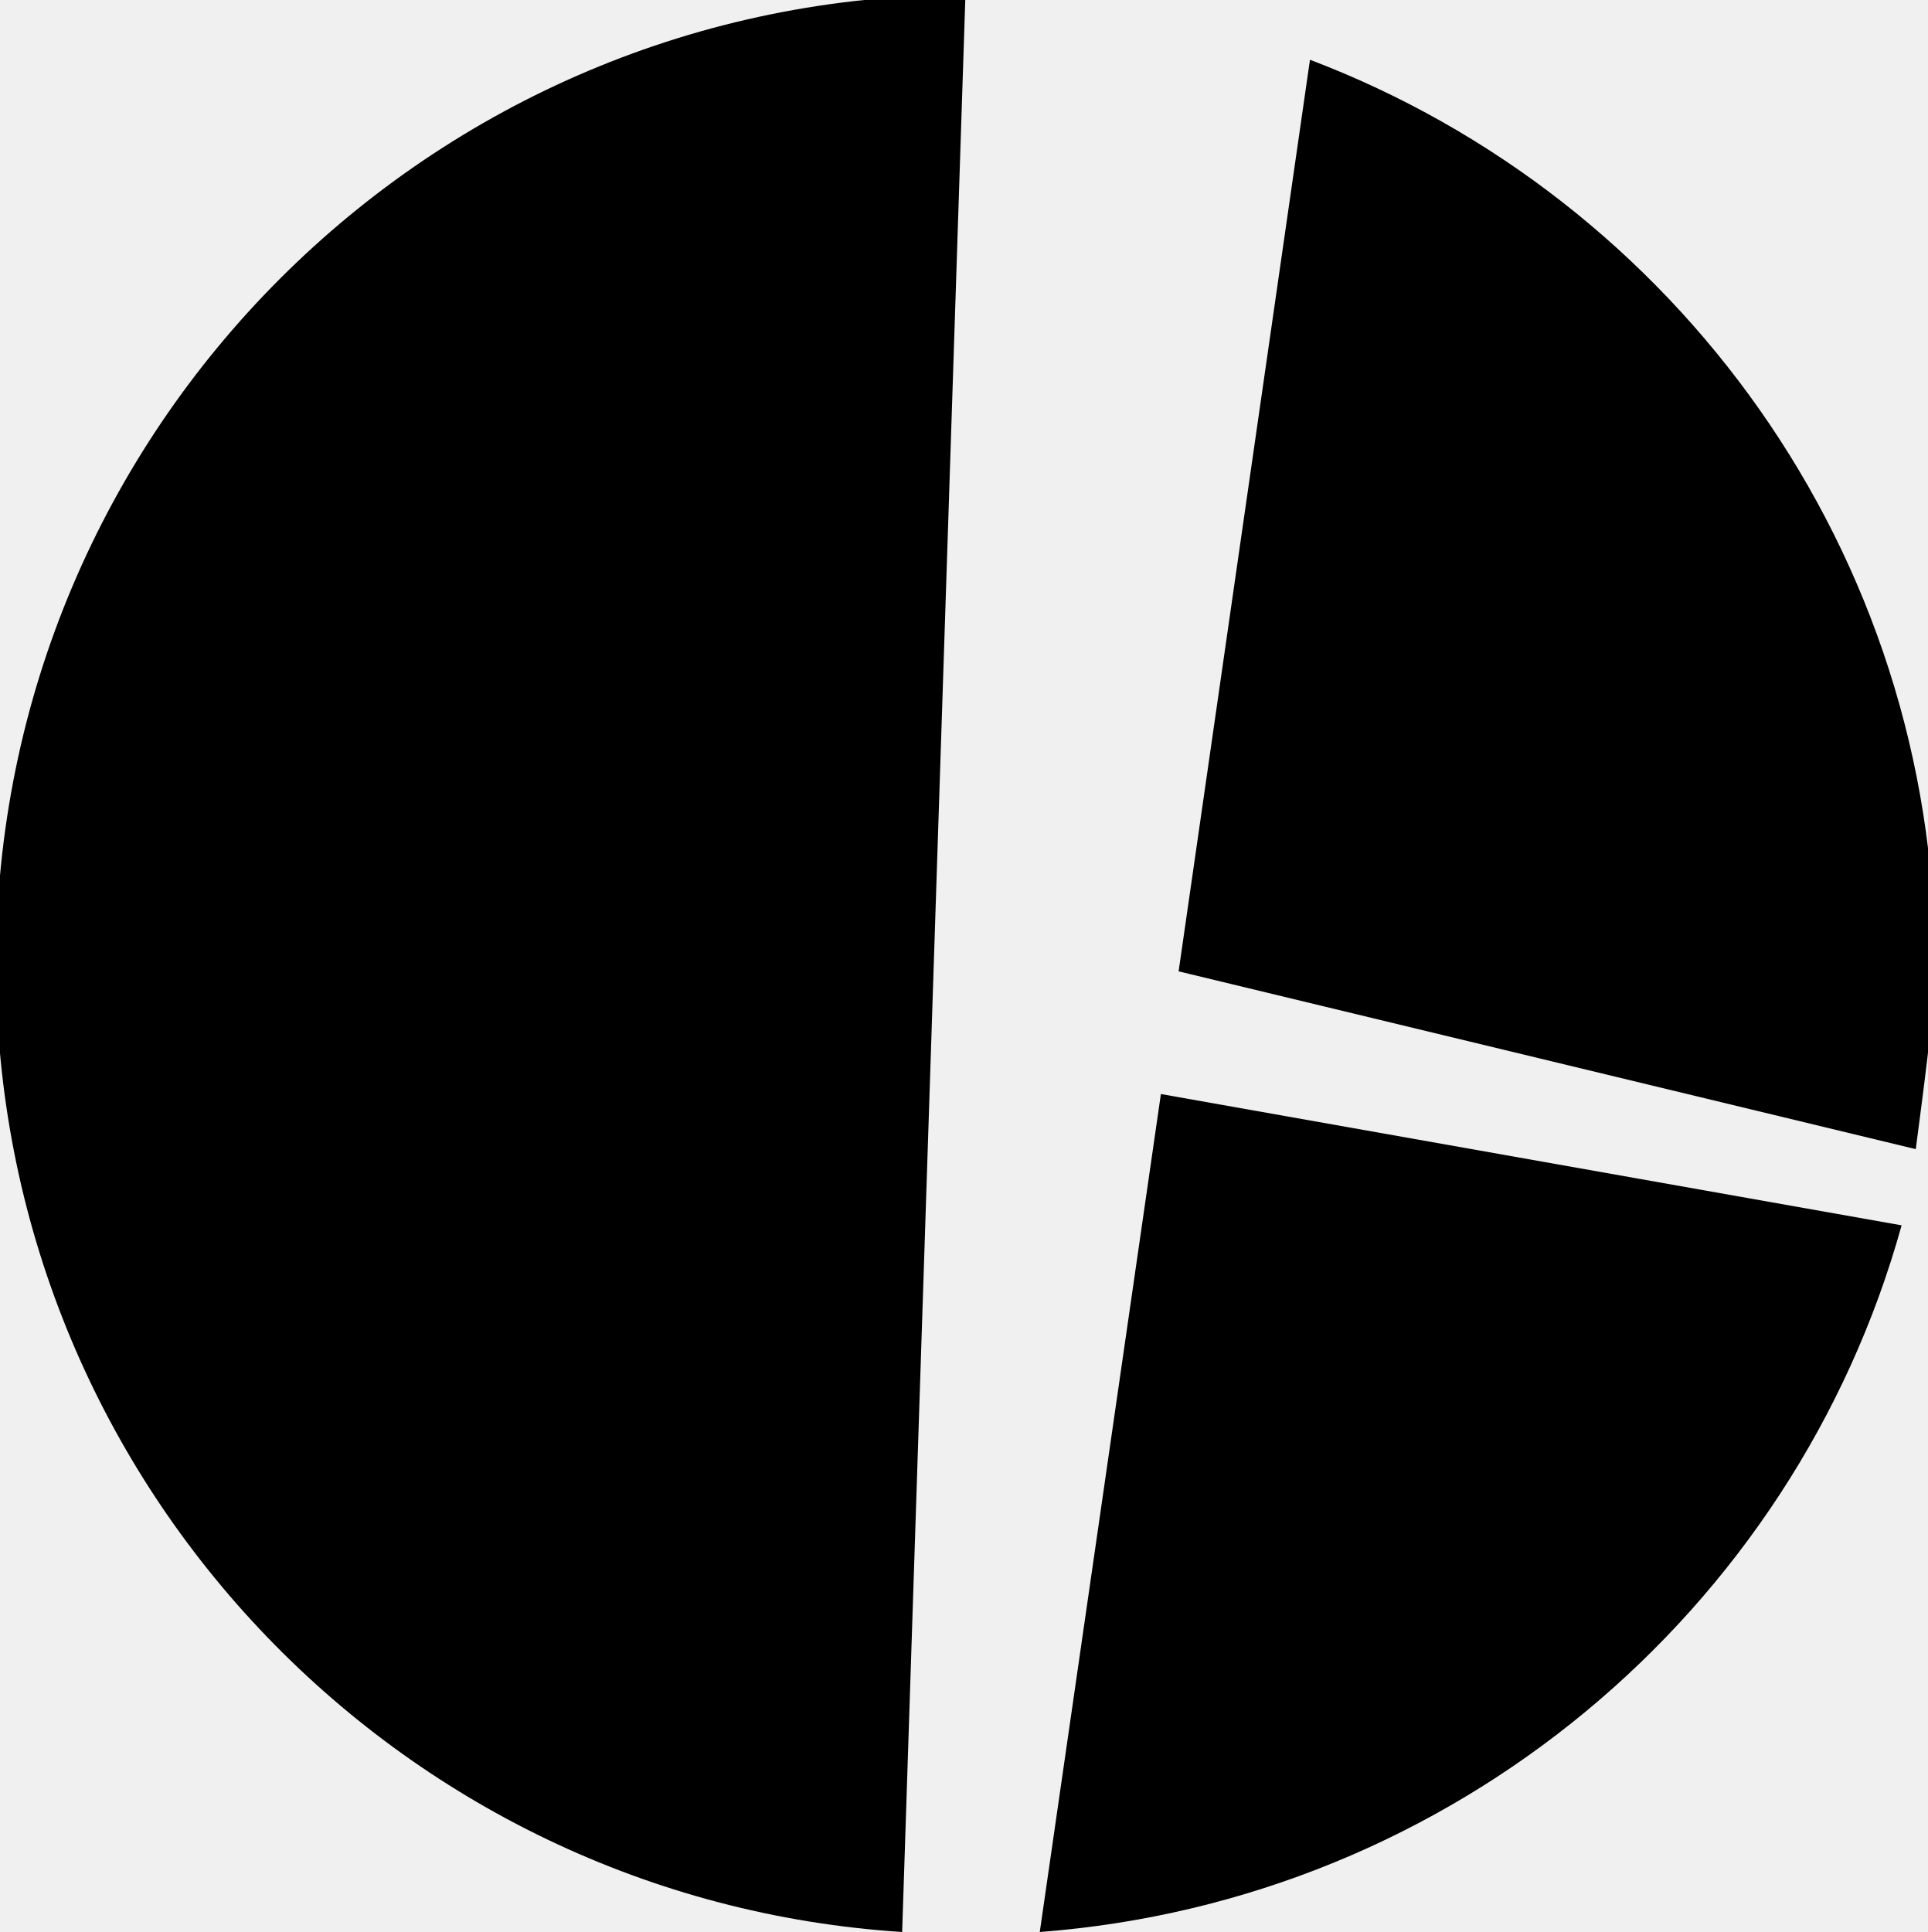
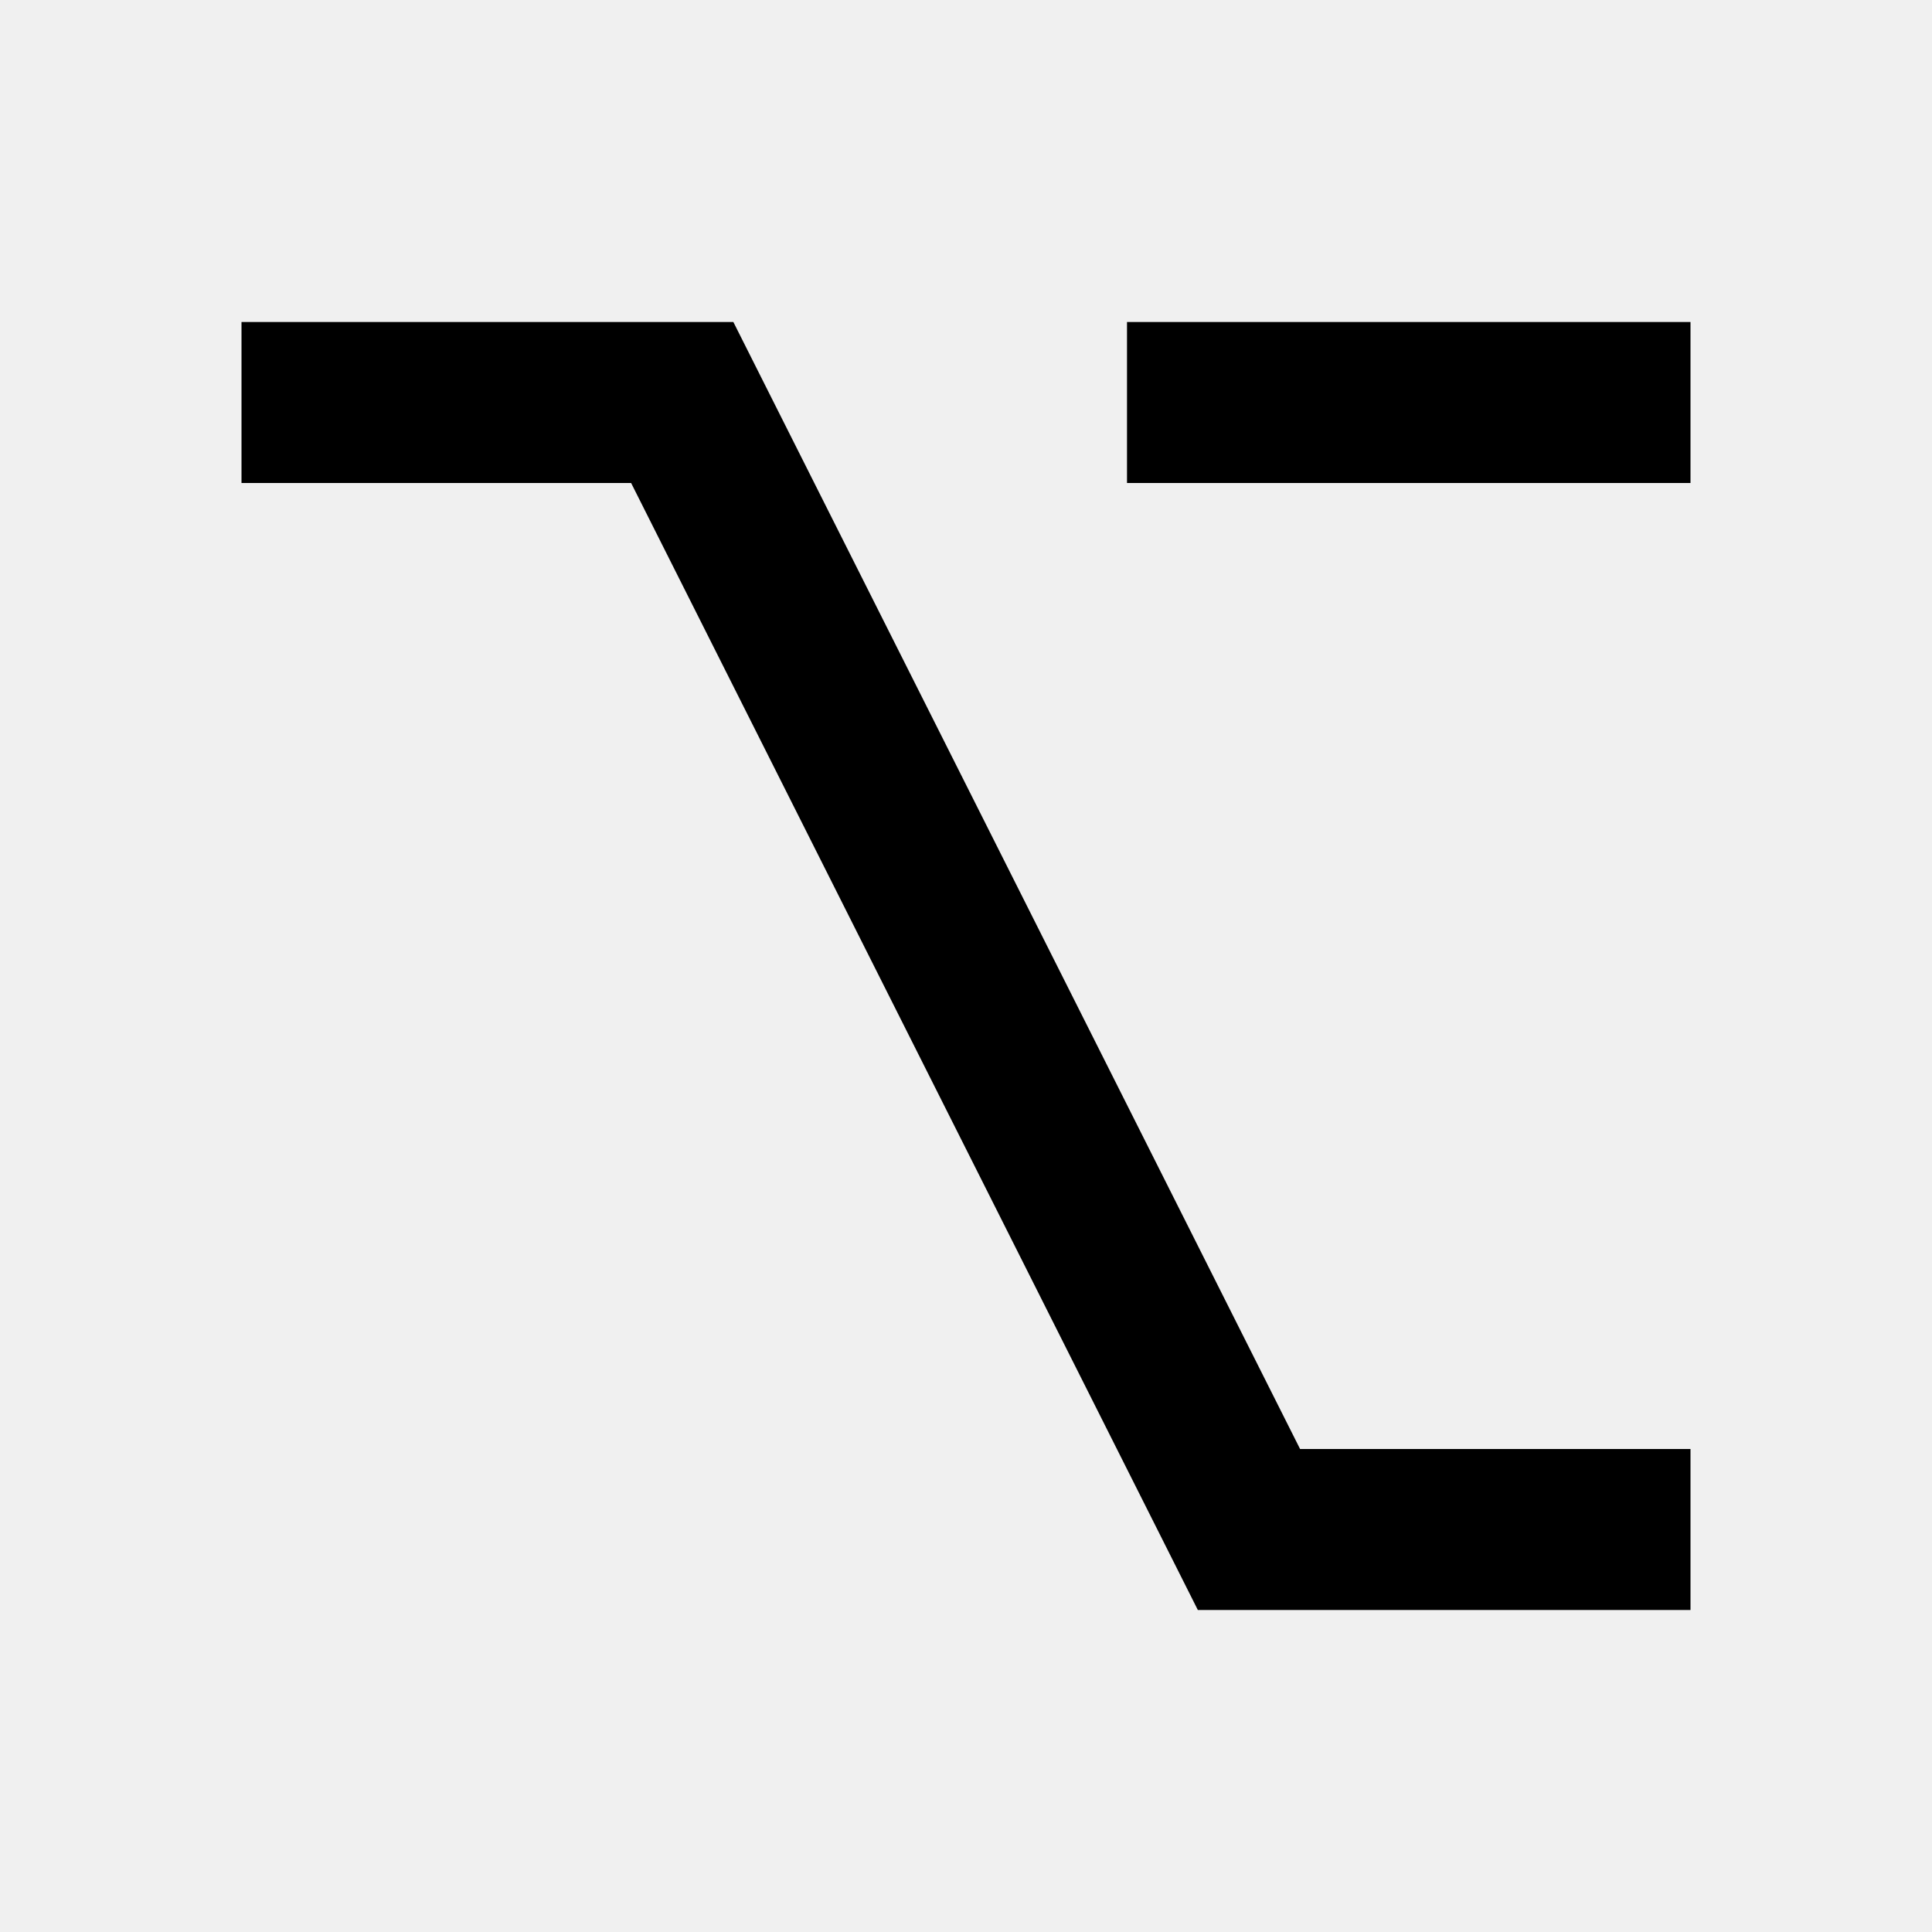
- <svg xmlns="http://www.w3.org/2000/svg" width="479" height="480" viewBox="0 0 479 480" fill="none">
+ <svg xmlns="http://www.w3.org/2000/svg" viewBox="0 0 24 24">
  <style>
    path {
    fill: black;
    }
    @media (prefers-color-scheme: dark) {
    path {
    fill: white;
    }
    }
  </style>
-   <path d="M239.878 -1.299L224.154 480C98.45 471.899 -1 367.366 -1 239.603C-1 106.557 106.845 -1.299 239.878 -1.299C222.829 -5.126 258.084 -1.299 239.878 -1.299Z" fill="white" />
-   <path d="M288.443 271.81L472.483 304.43C445.861 400.342 361.093 472.202 258.345 480L288.443 271.81Z" fill="white" />
-   <path d="M476 285.5L292.845 241.327L325.482 14.845C416.284 49.345 480.81 137.134 480.81 239.984C480.81 250.363 477.275 275.467 476 285.5Z" fill="white" />
+   <path d="M3 4h6.11l7.04 14H21v2h-6.12L7.84 6H3zm11 0h7v2h-7z" />
</svg>
